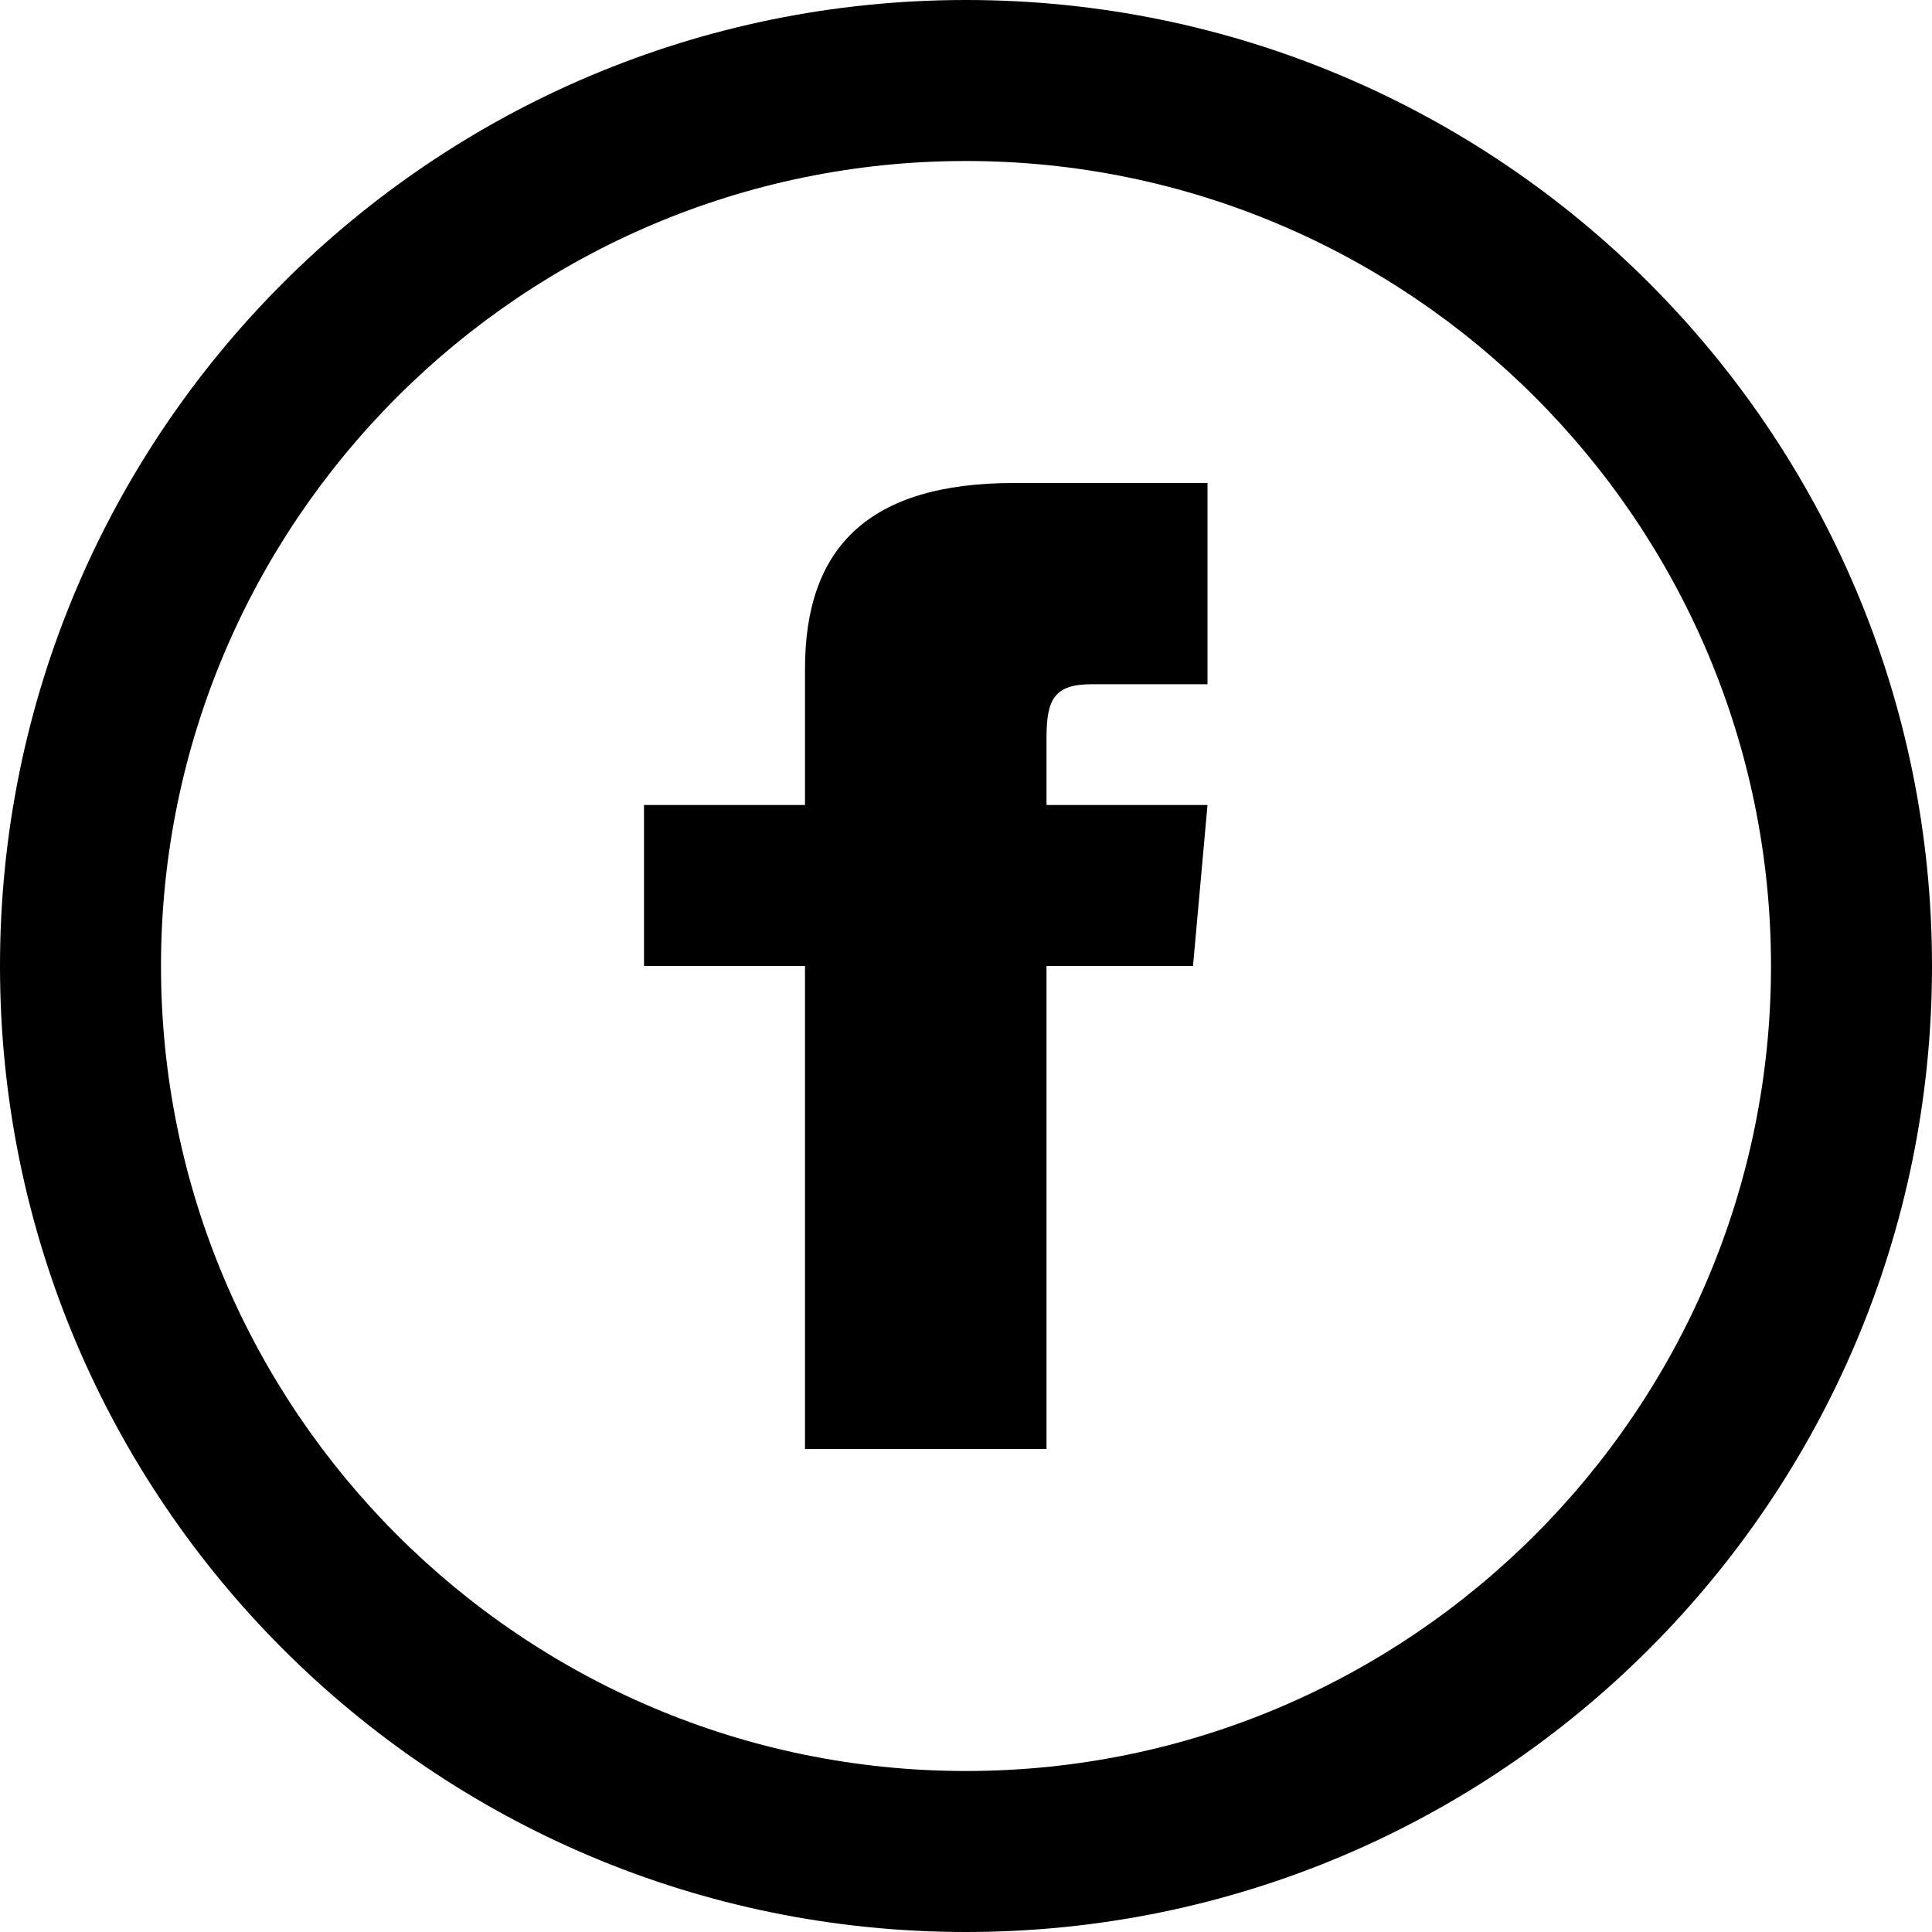
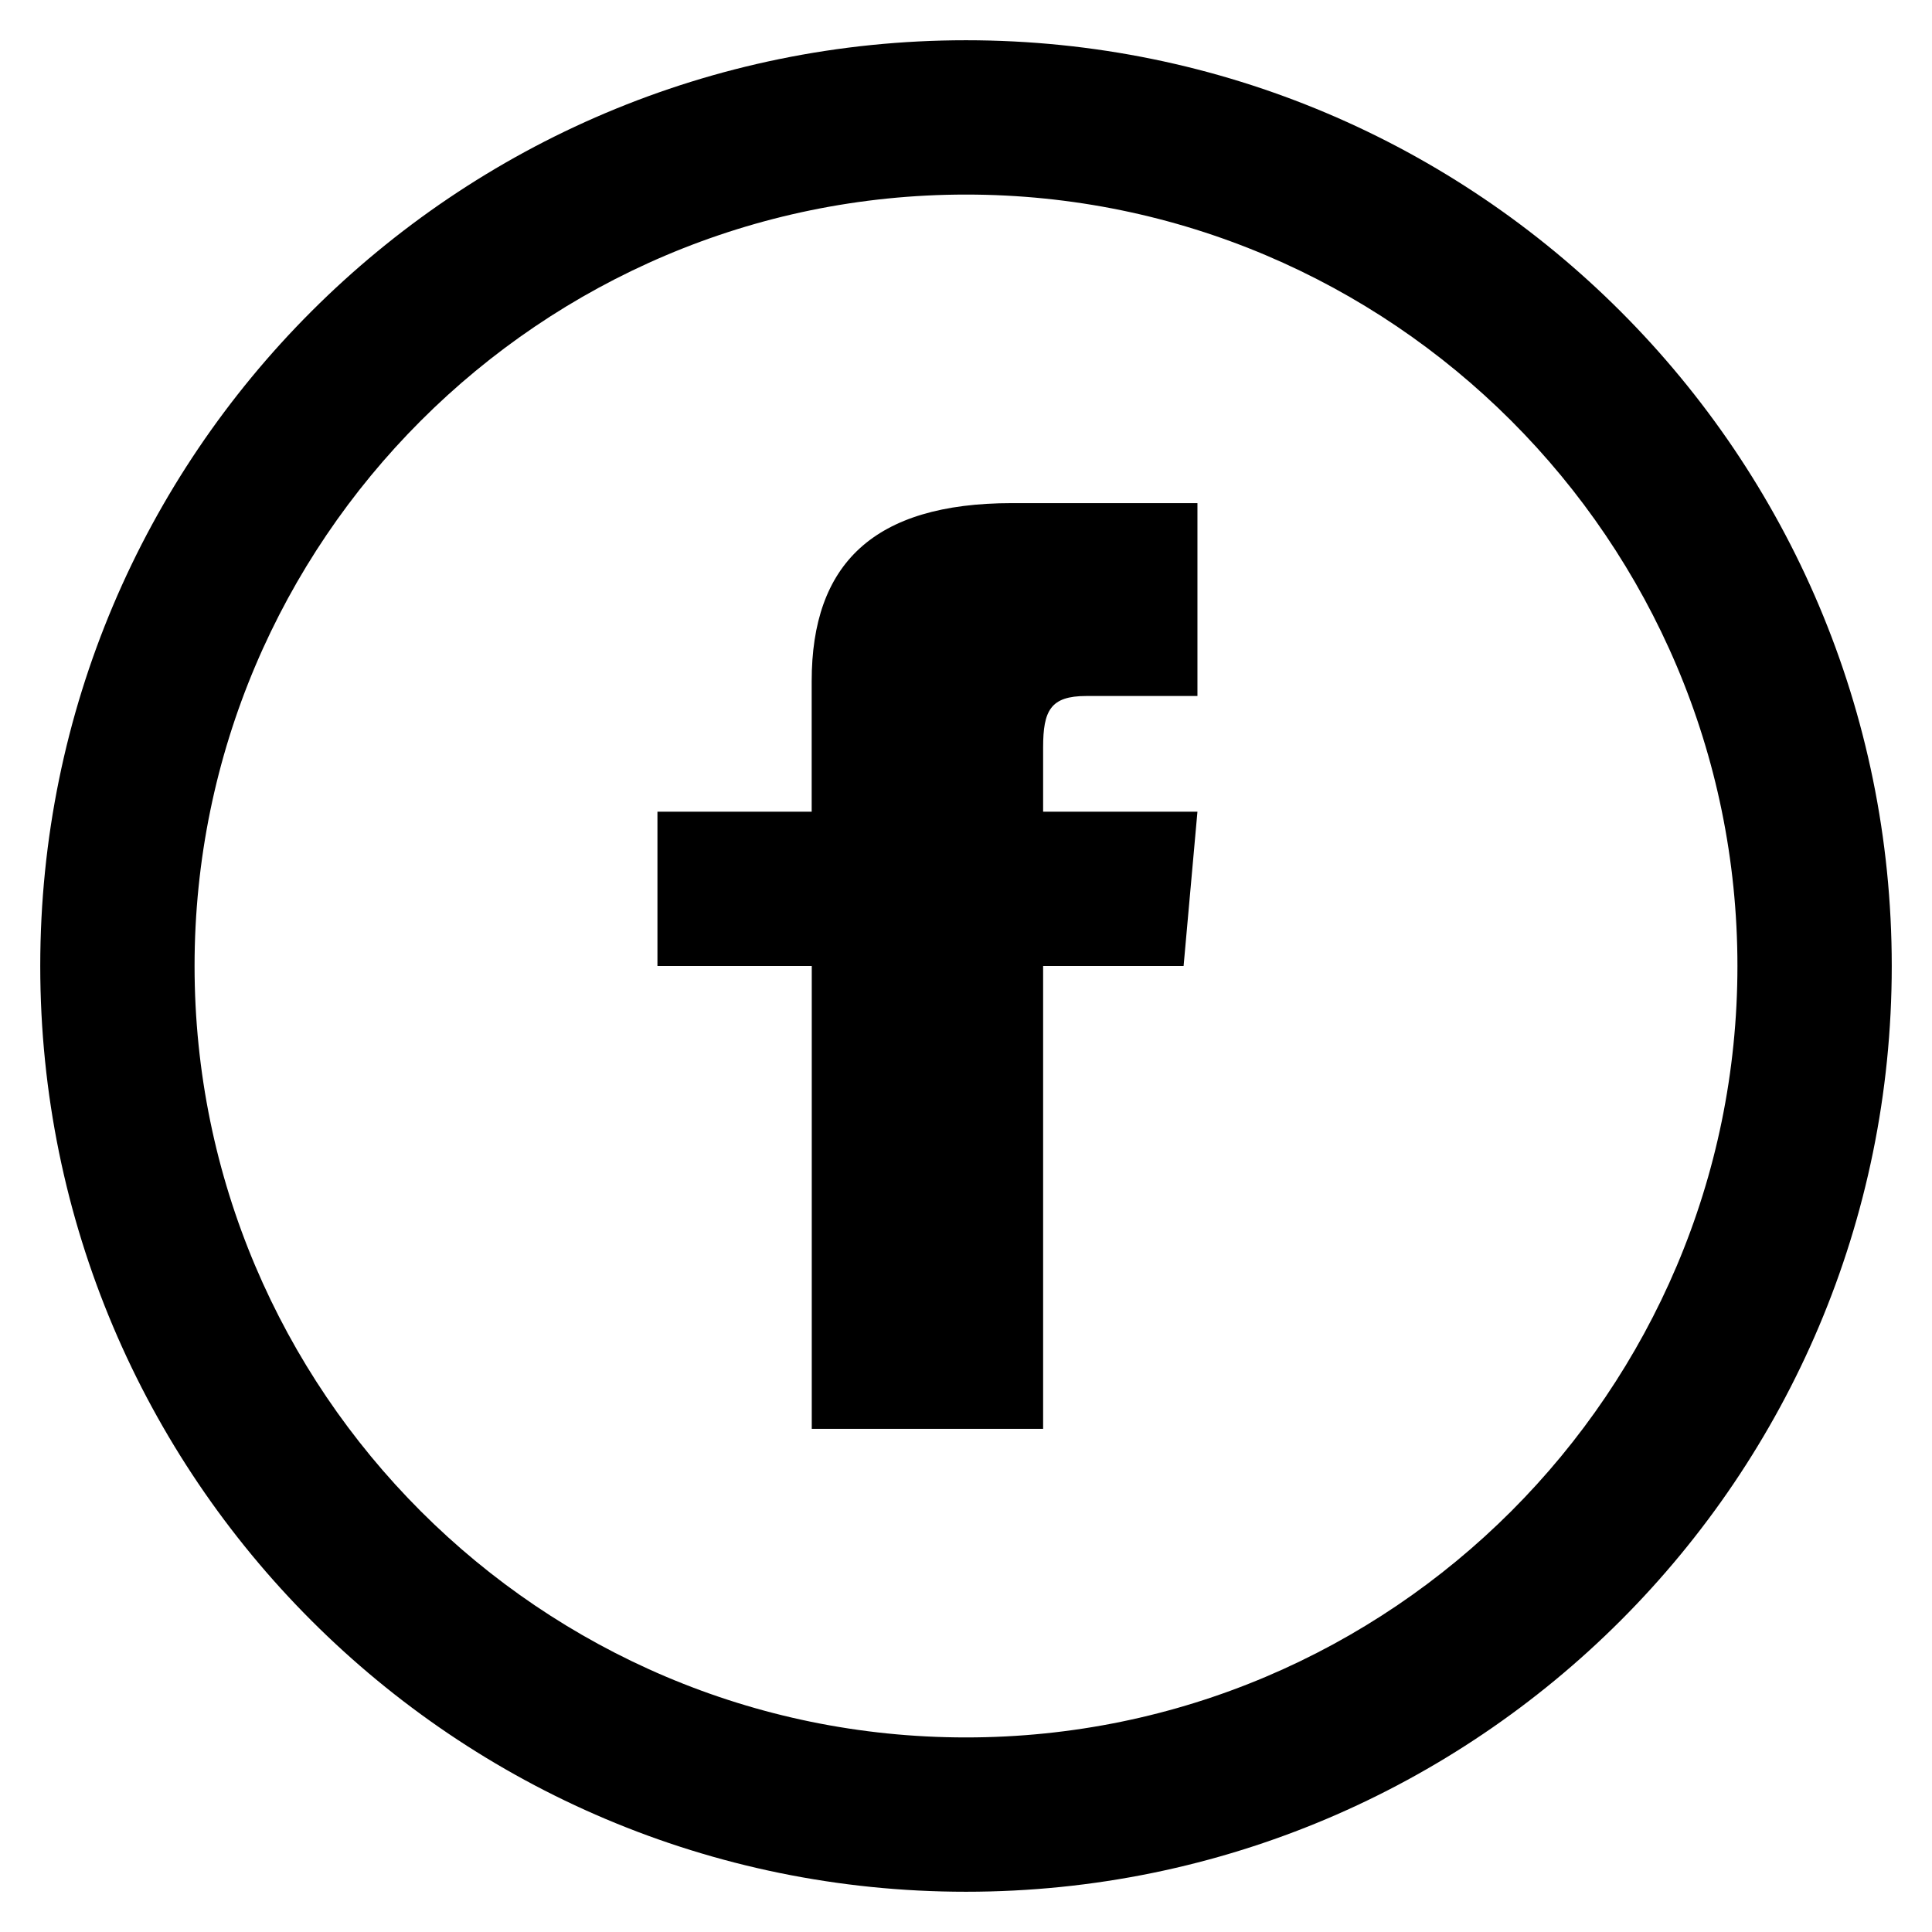
- <svg xmlns="http://www.w3.org/2000/svg" width="24" height="24" viewBox="0 0 24 24">
-   <path d="M12 2c5.514 0 10 4.486 10 10s-4.486 10-10 10-10-4.486-10-10 4.486-10 10-10zm0-2c-6.627 0-12 5.373-12 12s5.373 12 12 12 12-5.373 12-12-5.373-12-12-12zm-2 10h-2v2h2v6h3v-6h1.82l.18-2h-2v-.833c0-.478.096-.667.558-.667h1.442v-2.5h-2.404c-1.798 0-2.596.792-2.596 2.308v1.692z" />
+ <svg xmlns="http://www.w3.org/2000/svg" width="24" height="24" viewBox="0 0 24 24" version="1.1" id="svg4">
+   <defs id="defs8" />
+   <path d="m 12,2.417 c 5.284,0 9.583,4.299 9.583,9.583 0,5.284 -4.299,9.583 -9.583,9.583 C 6.716,21.583 2.417,17.284 2.417,12 2.417,6.716 6.716,2.417 12,2.417 Z M 12,0.5 C 5.649,0.5 0.5,5.649 0.5,12 0.5,18.351 5.649,23.5 12,23.5 18.351,23.5 23.5,18.351 23.5,12 23.5,5.649 18.351,0.5 12,0.5 Z m -1.917,9.583 H 8.167 V 12 h 1.917 v 5.75 H 12.958 V 12 H 14.703 L 14.875,10.083 H 12.958 V 9.285 c 0,-0.458 0.092,-0.639 0.535,-0.639 H 14.875 V 6.25 h -2.304 c -1.723,0 -2.488,0.759 -2.488,2.212 z" id="path2" style="stroke-width:0.958" />
</svg>
